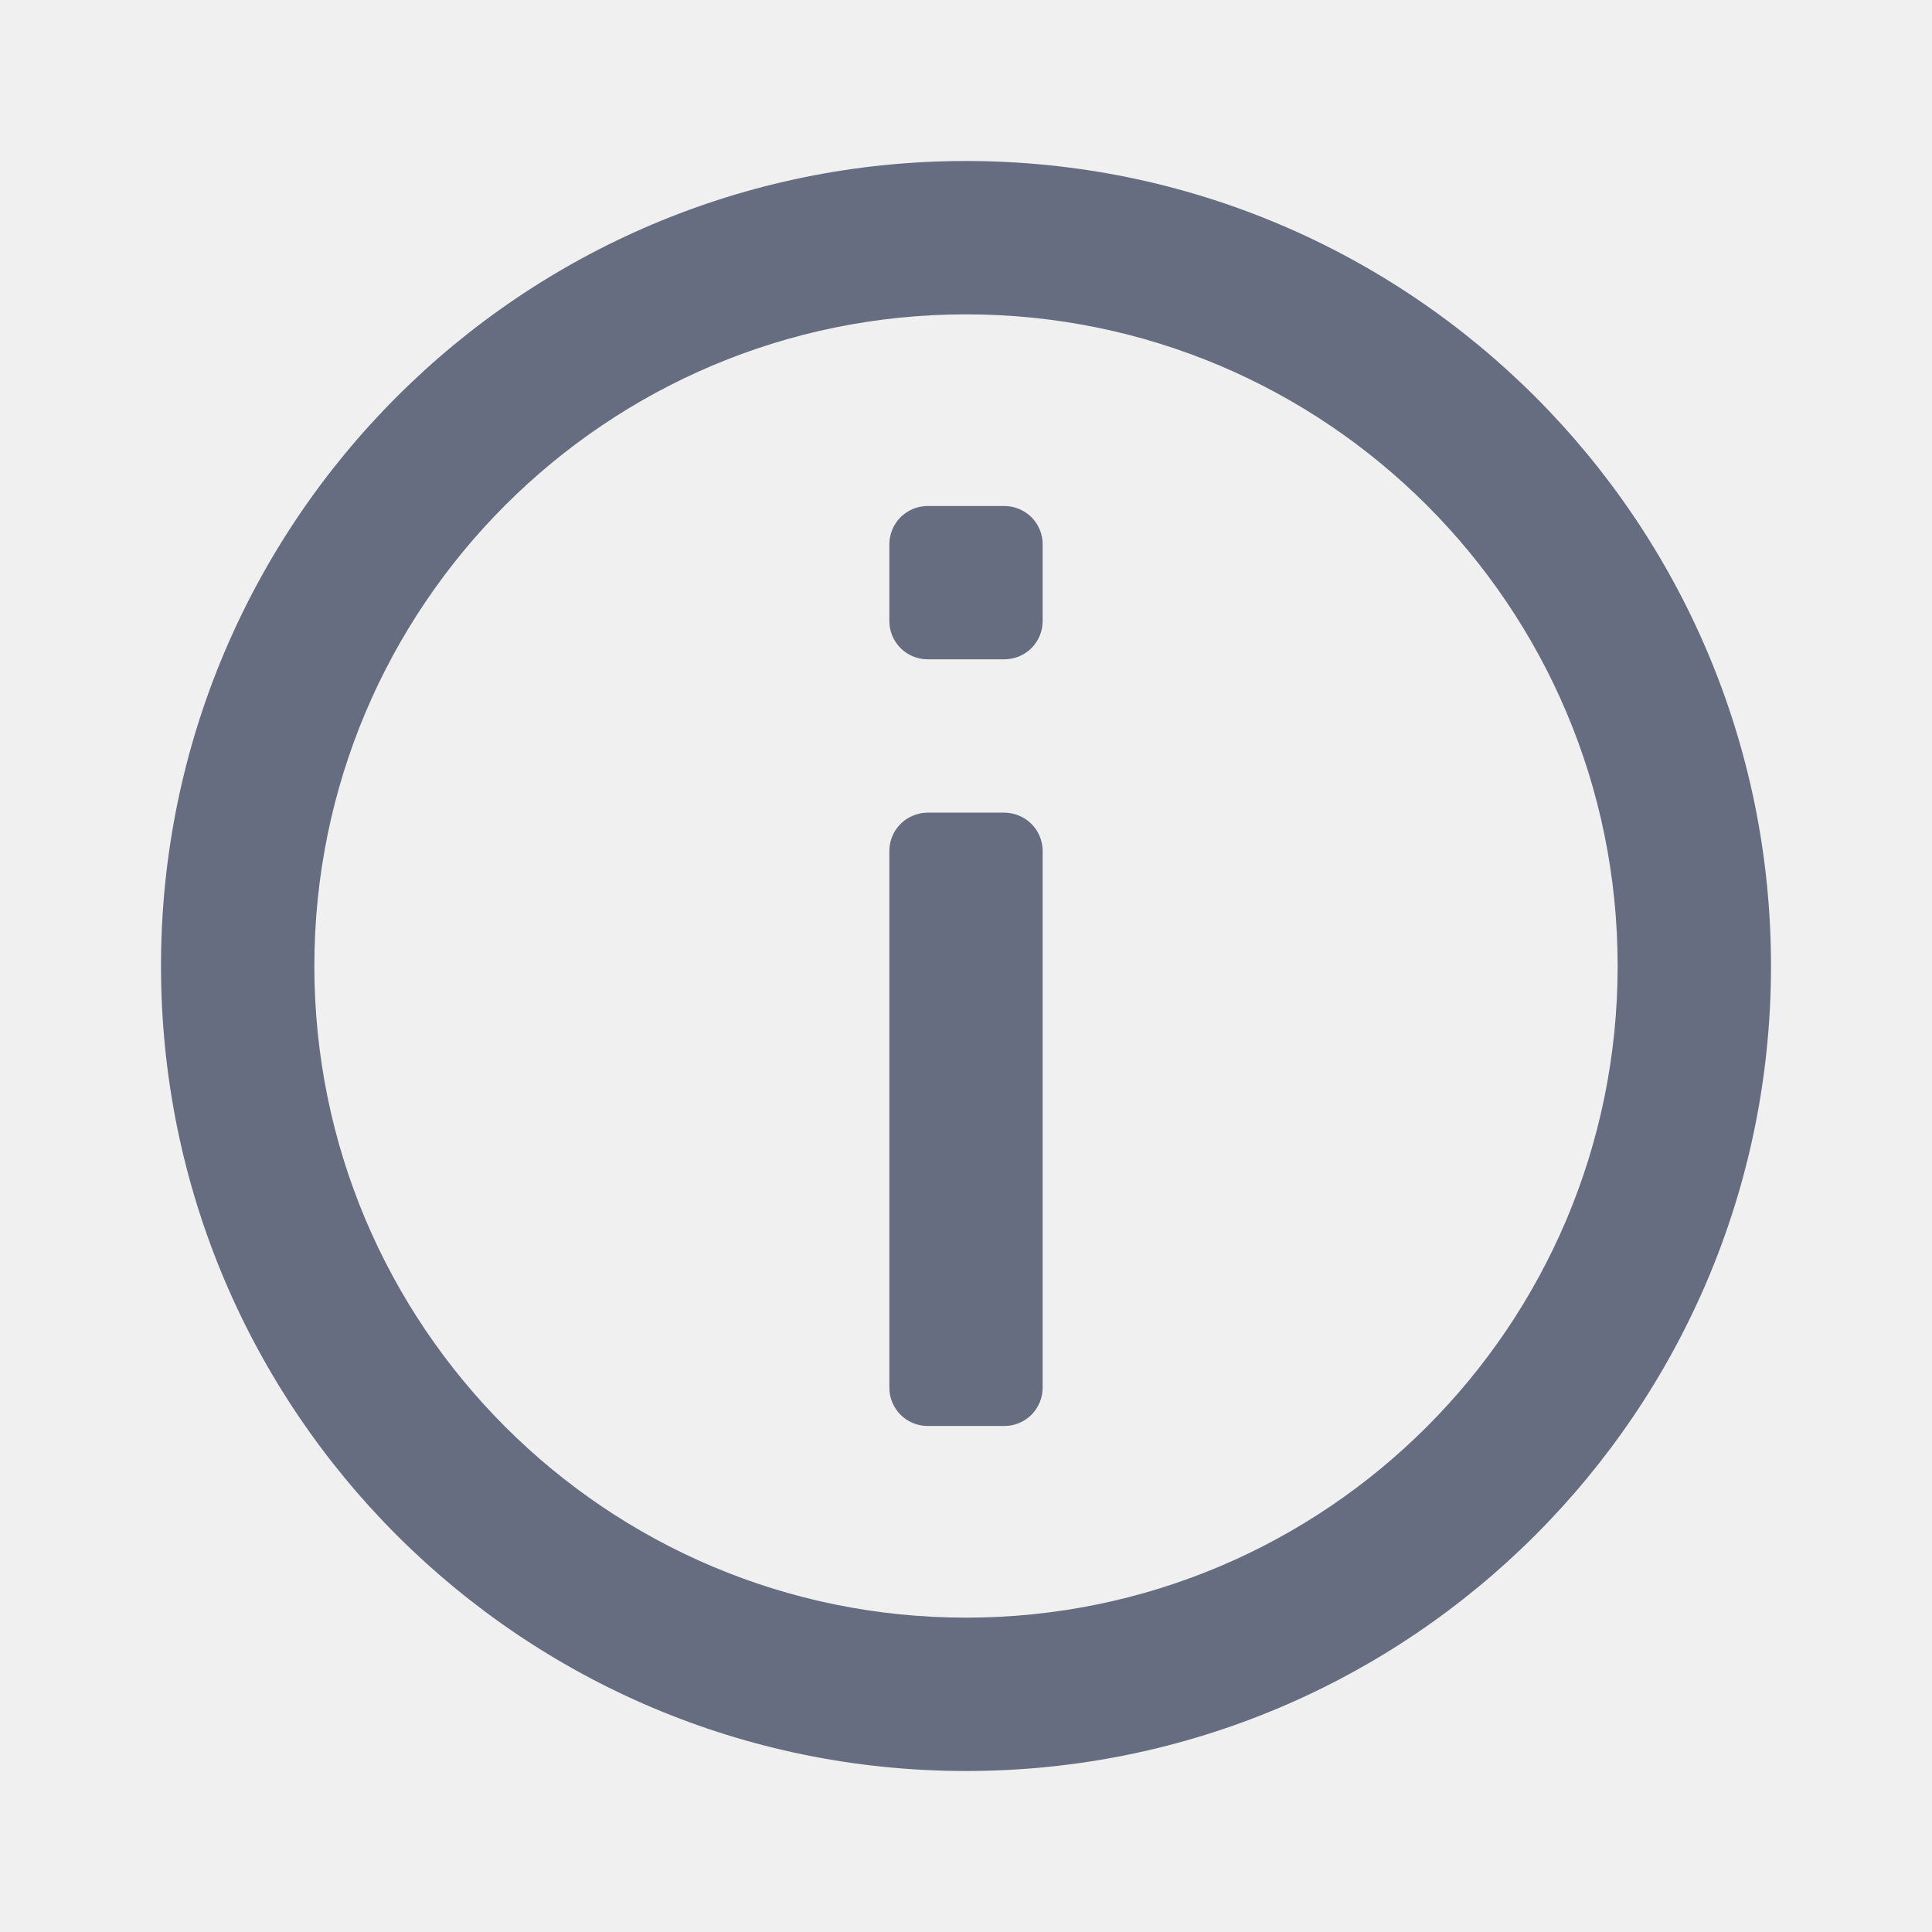
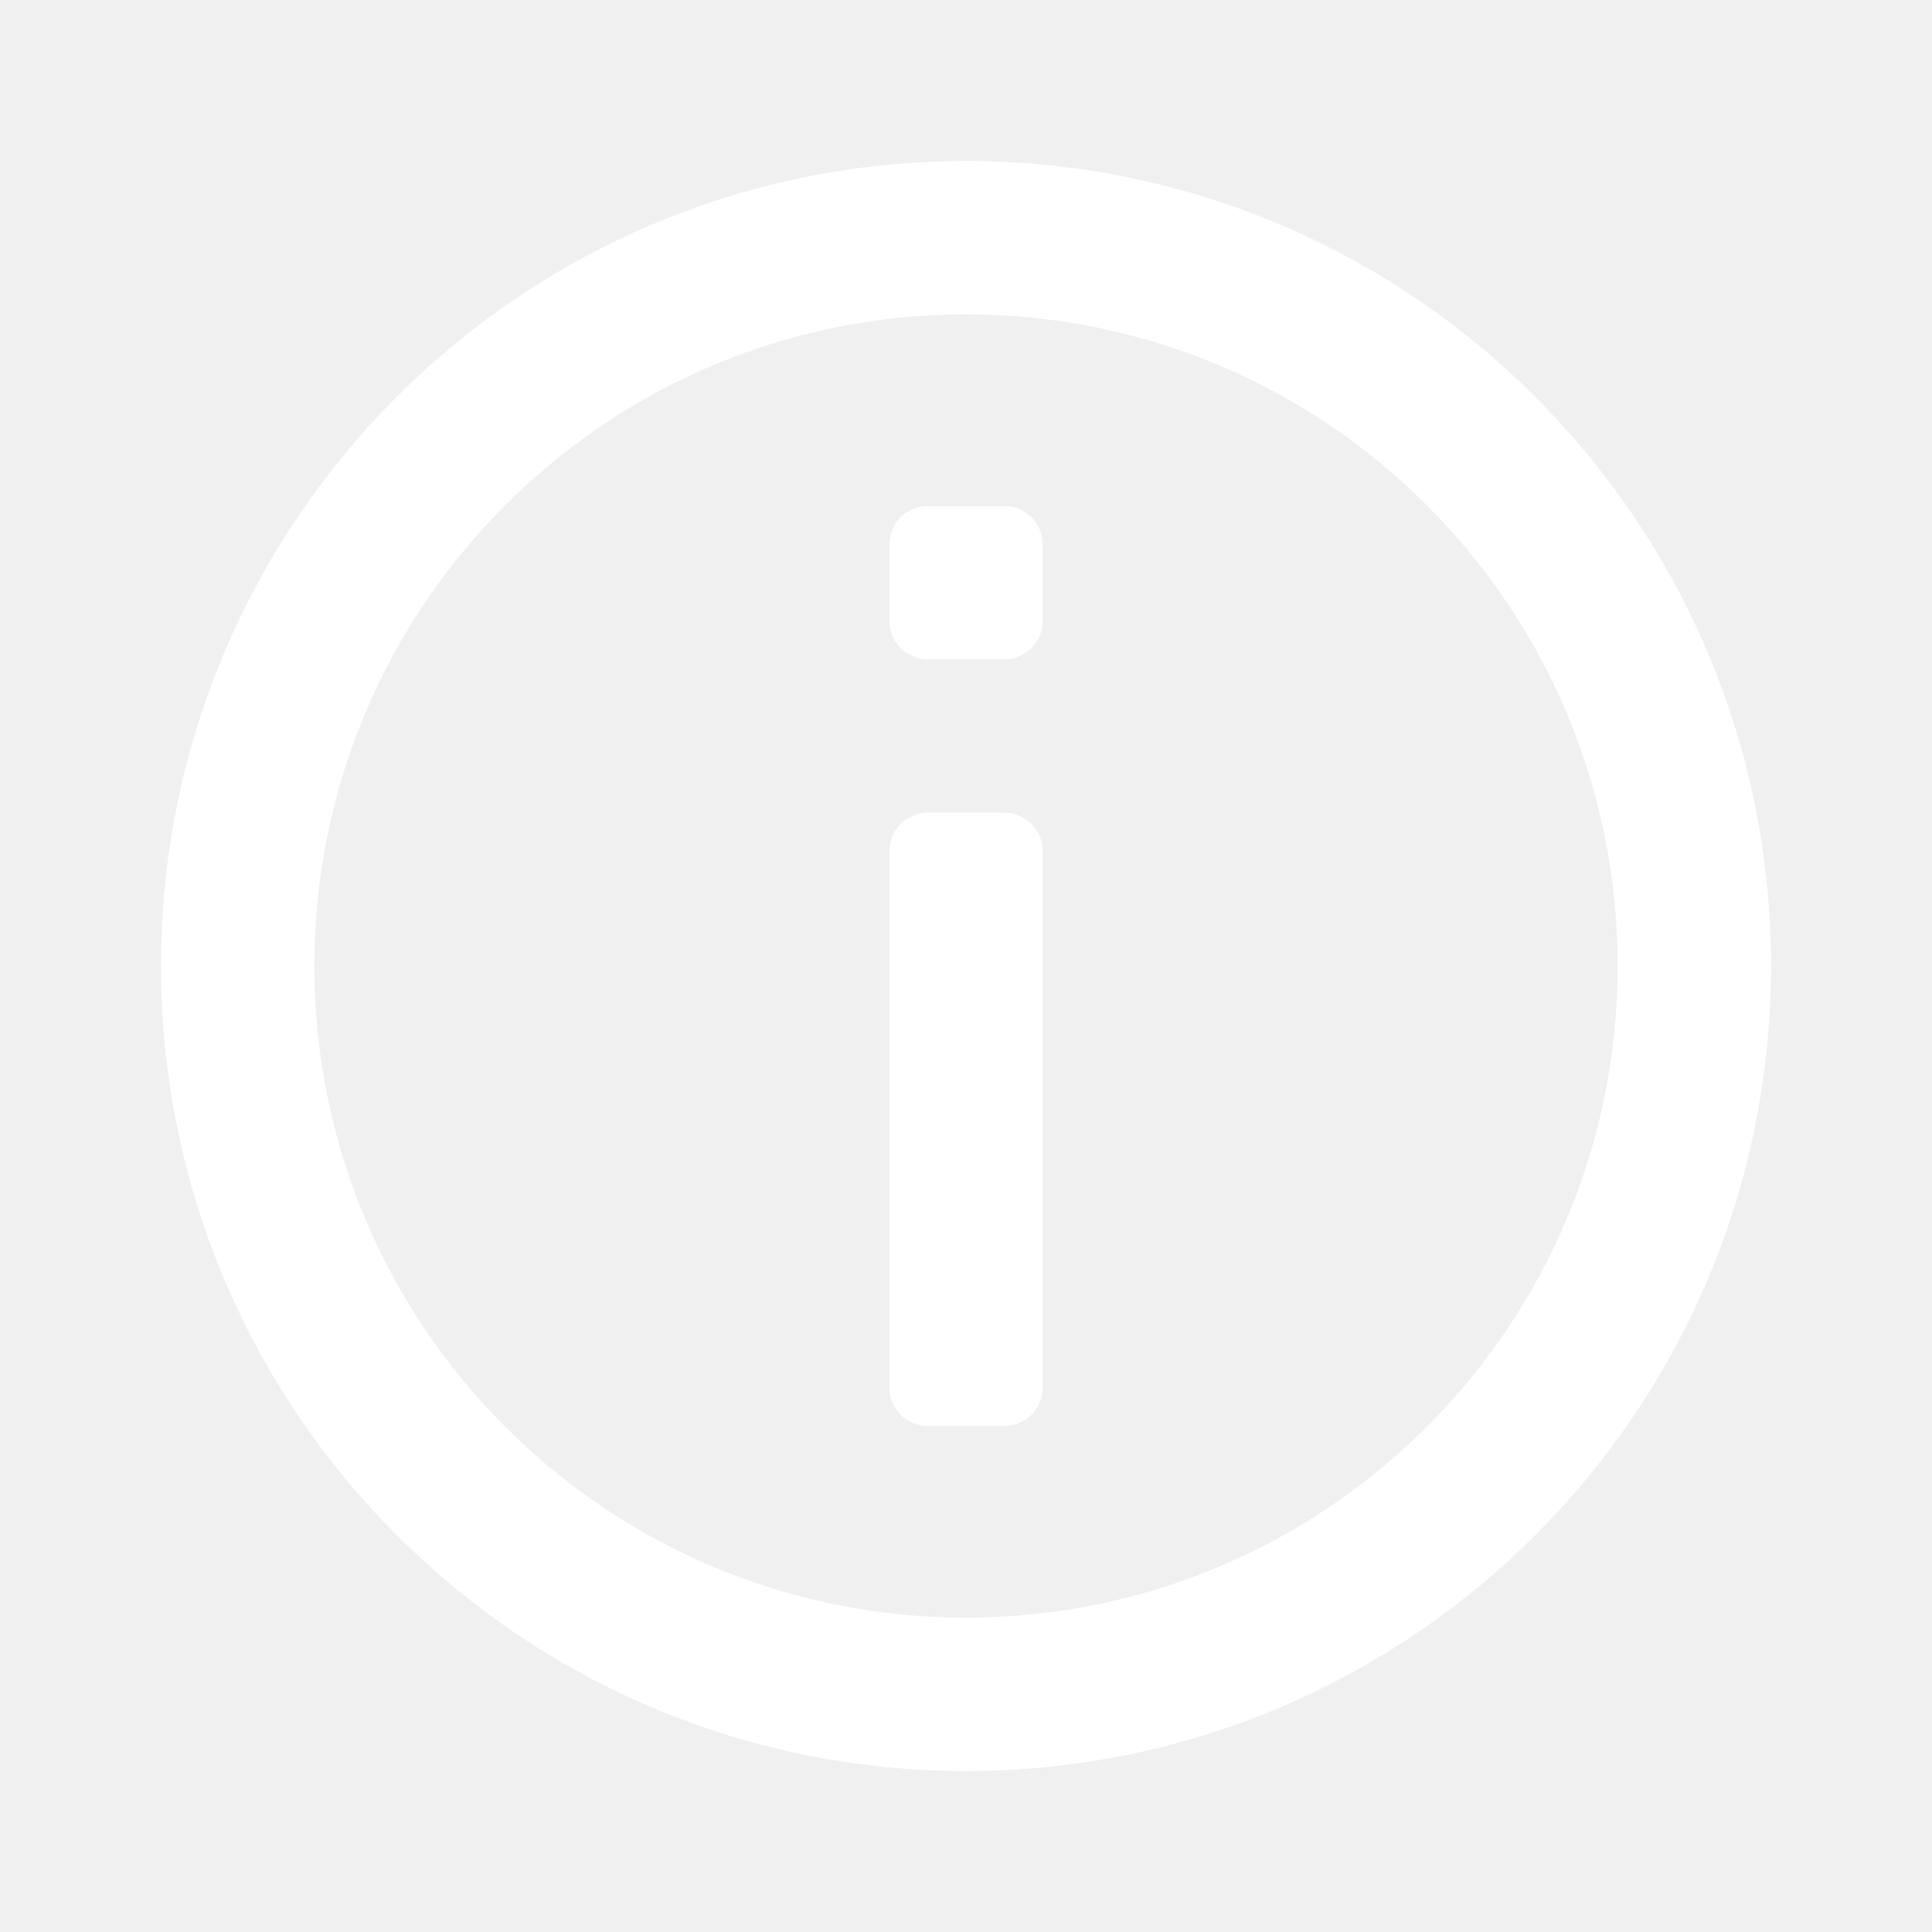
<svg xmlns="http://www.w3.org/2000/svg" width="24" height="24" viewBox="0 0 24 24" fill="none">
-   <path d="M12 2C17.523 2 22 6.477 22 12C22 17.523 17.523 22 12 22C6.477 22 2 17.523 2 12C2 6.477 6.477 2 12 2ZM12 3.905C7.529 3.905 3.905 7.529 3.905 12C3.905 16.471 7.529 20.095 12 20.095C16.471 20.095 20.095 16.471 20.095 12C20.095 7.529 16.471 3.905 12 3.905ZM12.476 10.095C12.539 10.095 12.601 10.108 12.658 10.132C12.716 10.155 12.769 10.191 12.813 10.235C12.857 10.279 12.892 10.331 12.916 10.389C12.94 10.447 12.952 10.509 12.952 10.571V17.238C12.952 17.301 12.94 17.363 12.916 17.42C12.892 17.478 12.857 17.531 12.813 17.575C12.769 17.619 12.716 17.654 12.658 17.678C12.601 17.702 12.539 17.714 12.476 17.714H11.524C11.461 17.714 11.399 17.702 11.342 17.678C11.284 17.654 11.231 17.619 11.187 17.575C11.143 17.531 11.108 17.478 11.084 17.42C11.06 17.363 11.048 17.301 11.048 17.238V10.571C11.048 10.509 11.06 10.447 11.084 10.389C11.108 10.331 11.143 10.279 11.187 10.235C11.231 10.191 11.284 10.155 11.342 10.132C11.399 10.108 11.461 10.095 11.524 10.095H12.476ZM12.476 6.286C12.539 6.286 12.601 6.298 12.658 6.322C12.716 6.346 12.769 6.381 12.813 6.425C12.857 6.469 12.892 6.522 12.916 6.58C12.94 6.637 12.952 6.699 12.952 6.762V7.714C12.952 7.777 12.94 7.839 12.916 7.897C12.892 7.954 12.857 8.007 12.813 8.051C12.769 8.095 12.716 8.13 12.658 8.154C12.601 8.178 12.539 8.19 12.476 8.19H11.524C11.461 8.19 11.399 8.178 11.342 8.154C11.284 8.13 11.231 8.095 11.187 8.051C11.143 8.007 11.108 7.954 11.084 7.897C11.06 7.839 11.048 7.777 11.048 7.714V6.762C11.048 6.699 11.06 6.637 11.084 6.58C11.108 6.522 11.143 6.469 11.187 6.425C11.231 6.381 11.284 6.346 11.342 6.322C11.399 6.298 11.461 6.286 11.524 6.286H12.476Z" fill="#666D80" />
+   <path d="M12 2C17.523 2 22 6.477 22 12C22 17.523 17.523 22 12 22C6.477 22 2 17.523 2 12C2 6.477 6.477 2 12 2ZM12 3.905C7.529 3.905 3.905 7.529 3.905 12C3.905 16.471 7.529 20.095 12 20.095C16.471 20.095 20.095 16.471 20.095 12C20.095 7.529 16.471 3.905 12 3.905ZM12.476 10.095C12.539 10.095 12.601 10.108 12.658 10.132C12.716 10.155 12.769 10.191 12.813 10.235C12.857 10.279 12.892 10.331 12.916 10.389C12.94 10.447 12.952 10.509 12.952 10.571V17.238C12.952 17.301 12.94 17.363 12.916 17.42C12.892 17.478 12.857 17.531 12.813 17.575C12.769 17.619 12.716 17.654 12.658 17.678C12.601 17.702 12.539 17.714 12.476 17.714H11.524C11.461 17.714 11.399 17.702 11.342 17.678C11.284 17.654 11.231 17.619 11.187 17.575C11.143 17.531 11.108 17.478 11.084 17.42C11.06 17.363 11.048 17.301 11.048 17.238V10.571C11.048 10.509 11.06 10.447 11.084 10.389C11.108 10.331 11.143 10.279 11.187 10.235C11.231 10.191 11.284 10.155 11.342 10.132C11.399 10.108 11.461 10.095 11.524 10.095H12.476ZM12.476 6.286C12.539 6.286 12.601 6.298 12.658 6.322C12.716 6.346 12.769 6.381 12.813 6.425C12.857 6.469 12.892 6.522 12.916 6.58C12.94 6.637 12.952 6.699 12.952 6.762V7.714C12.952 7.777 12.94 7.839 12.916 7.897C12.892 7.954 12.857 8.007 12.813 8.051C12.769 8.095 12.716 8.13 12.658 8.154C12.601 8.178 12.539 8.19 12.476 8.19H11.524C11.461 8.19 11.399 8.178 11.342 8.154C11.284 8.13 11.231 8.095 11.187 8.051C11.143 8.007 11.108 7.954 11.084 7.897C11.06 7.839 11.048 7.777 11.048 7.714V6.762C11.048 6.699 11.06 6.637 11.084 6.58C11.108 6.522 11.143 6.469 11.187 6.425C11.231 6.381 11.284 6.346 11.342 6.322C11.399 6.298 11.461 6.286 11.524 6.286H12.476Z" fill="white" />
</svg>
